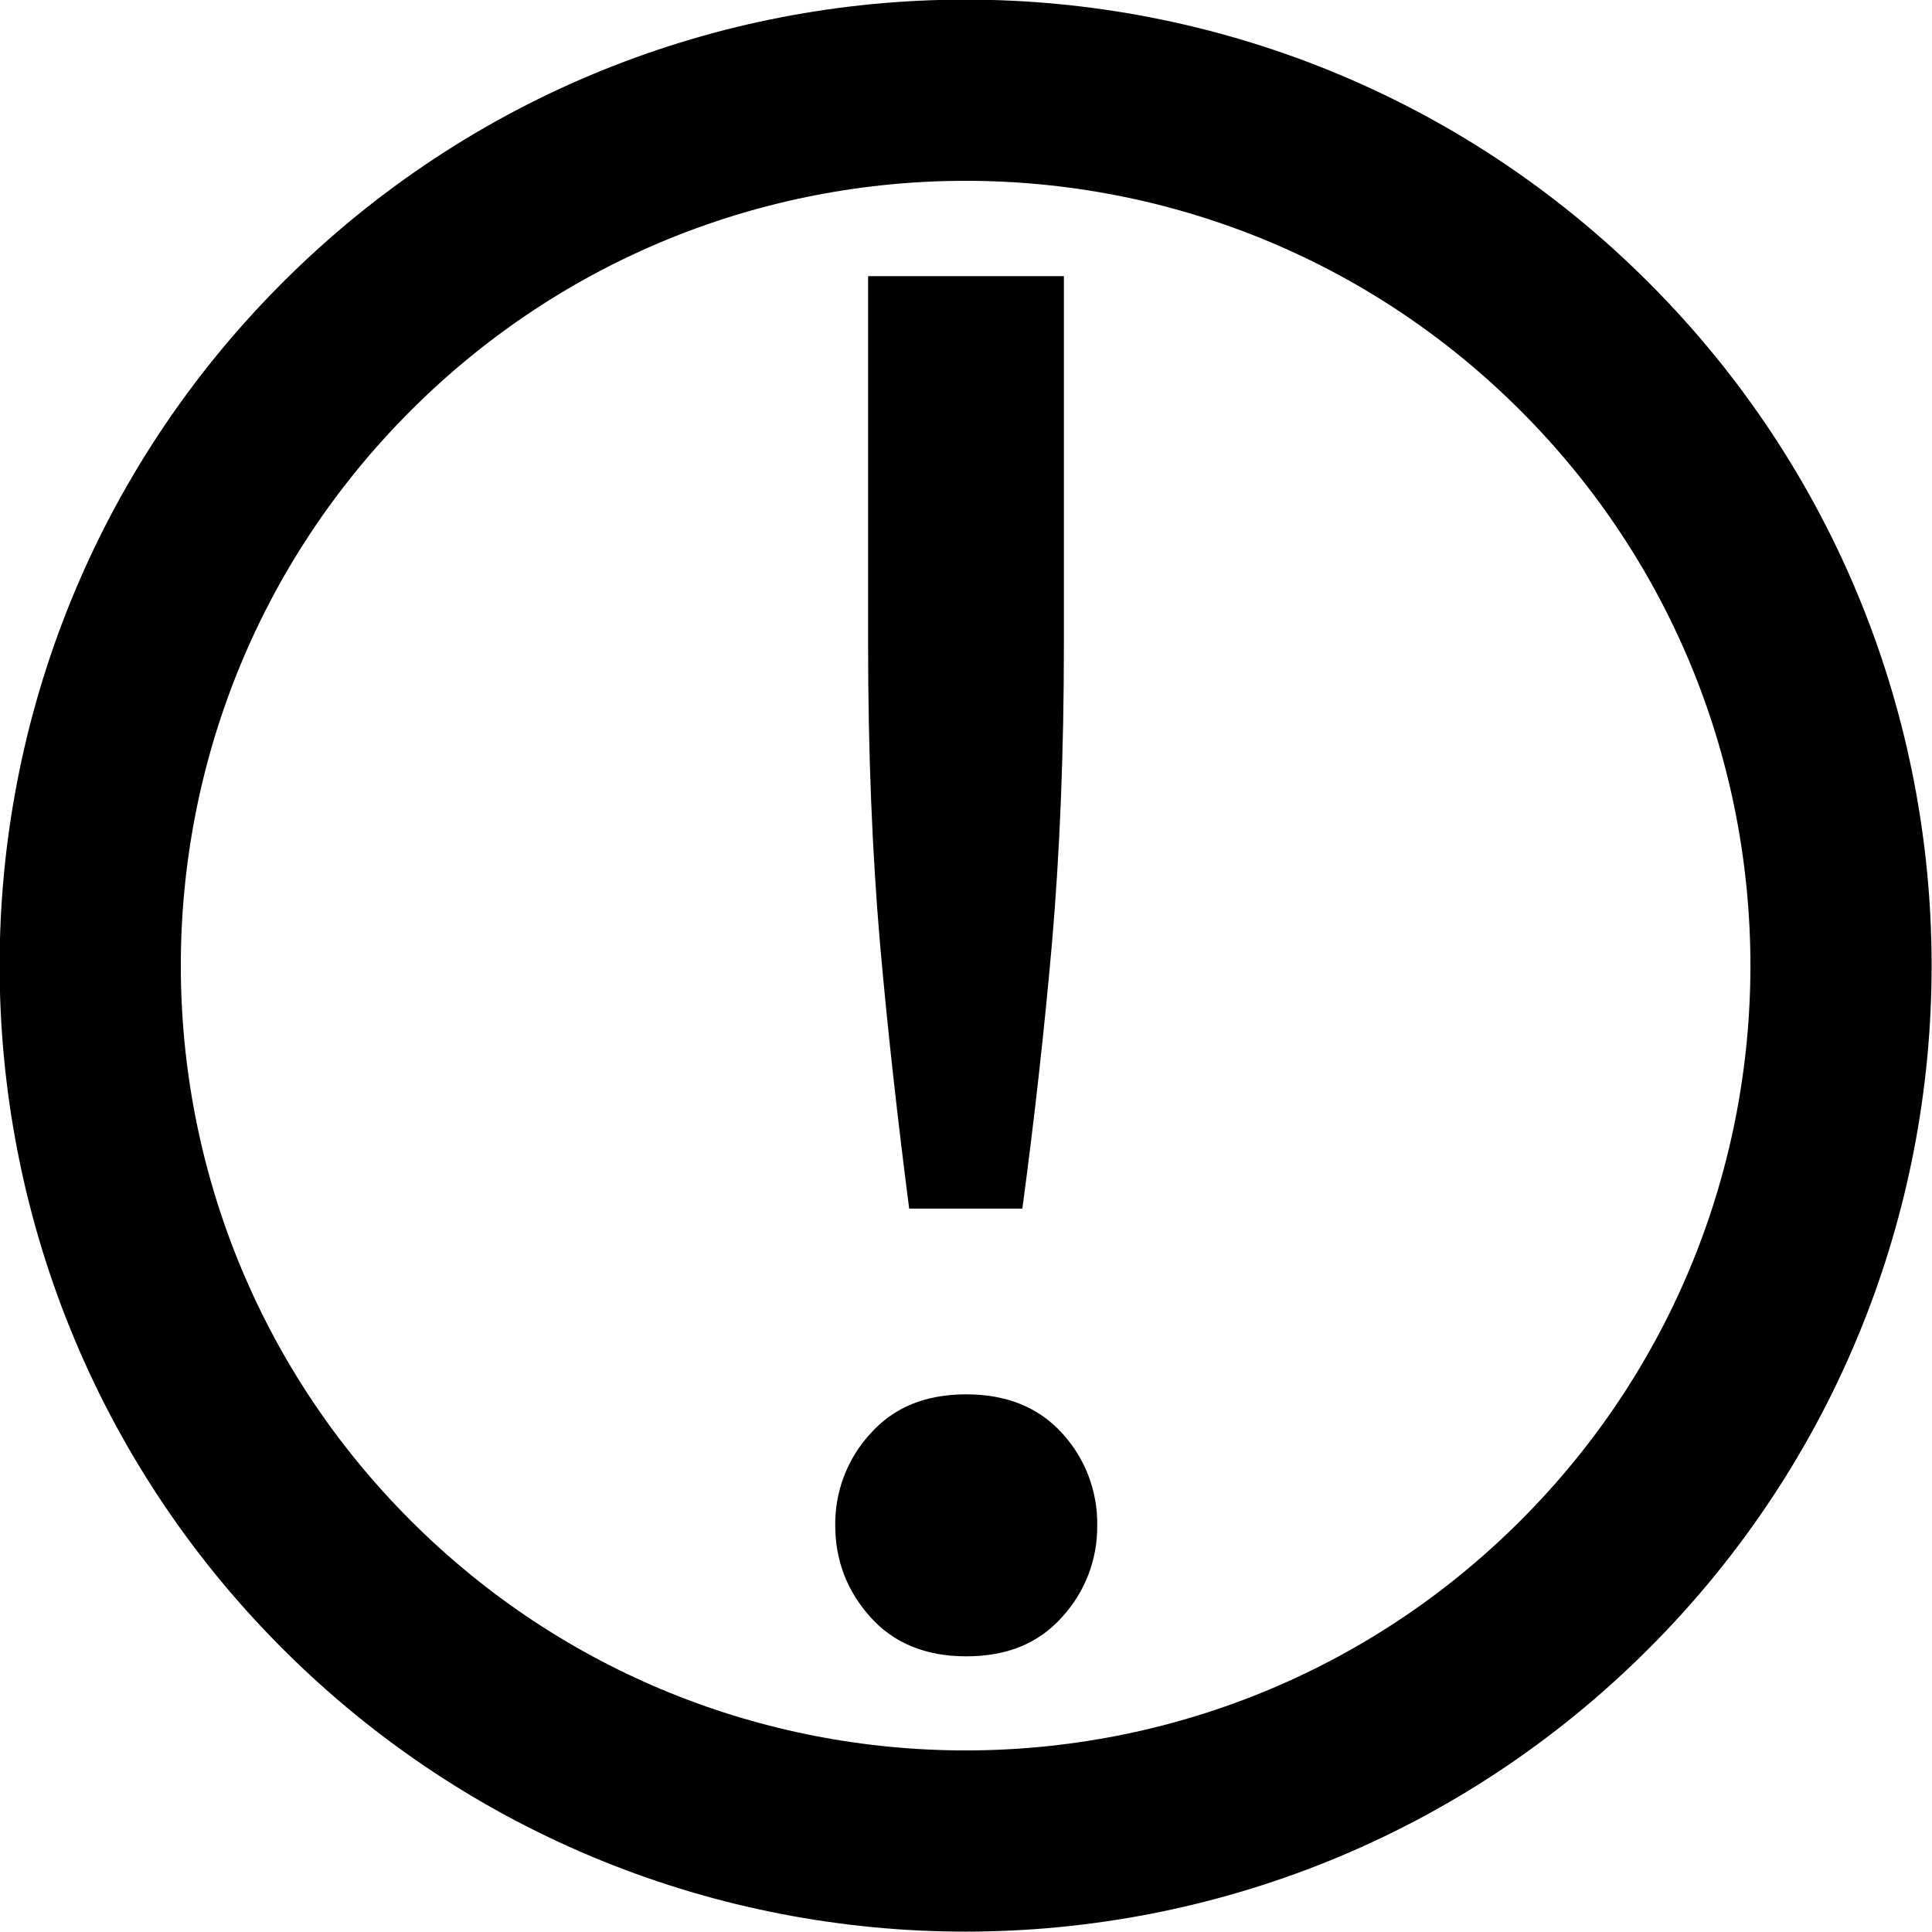
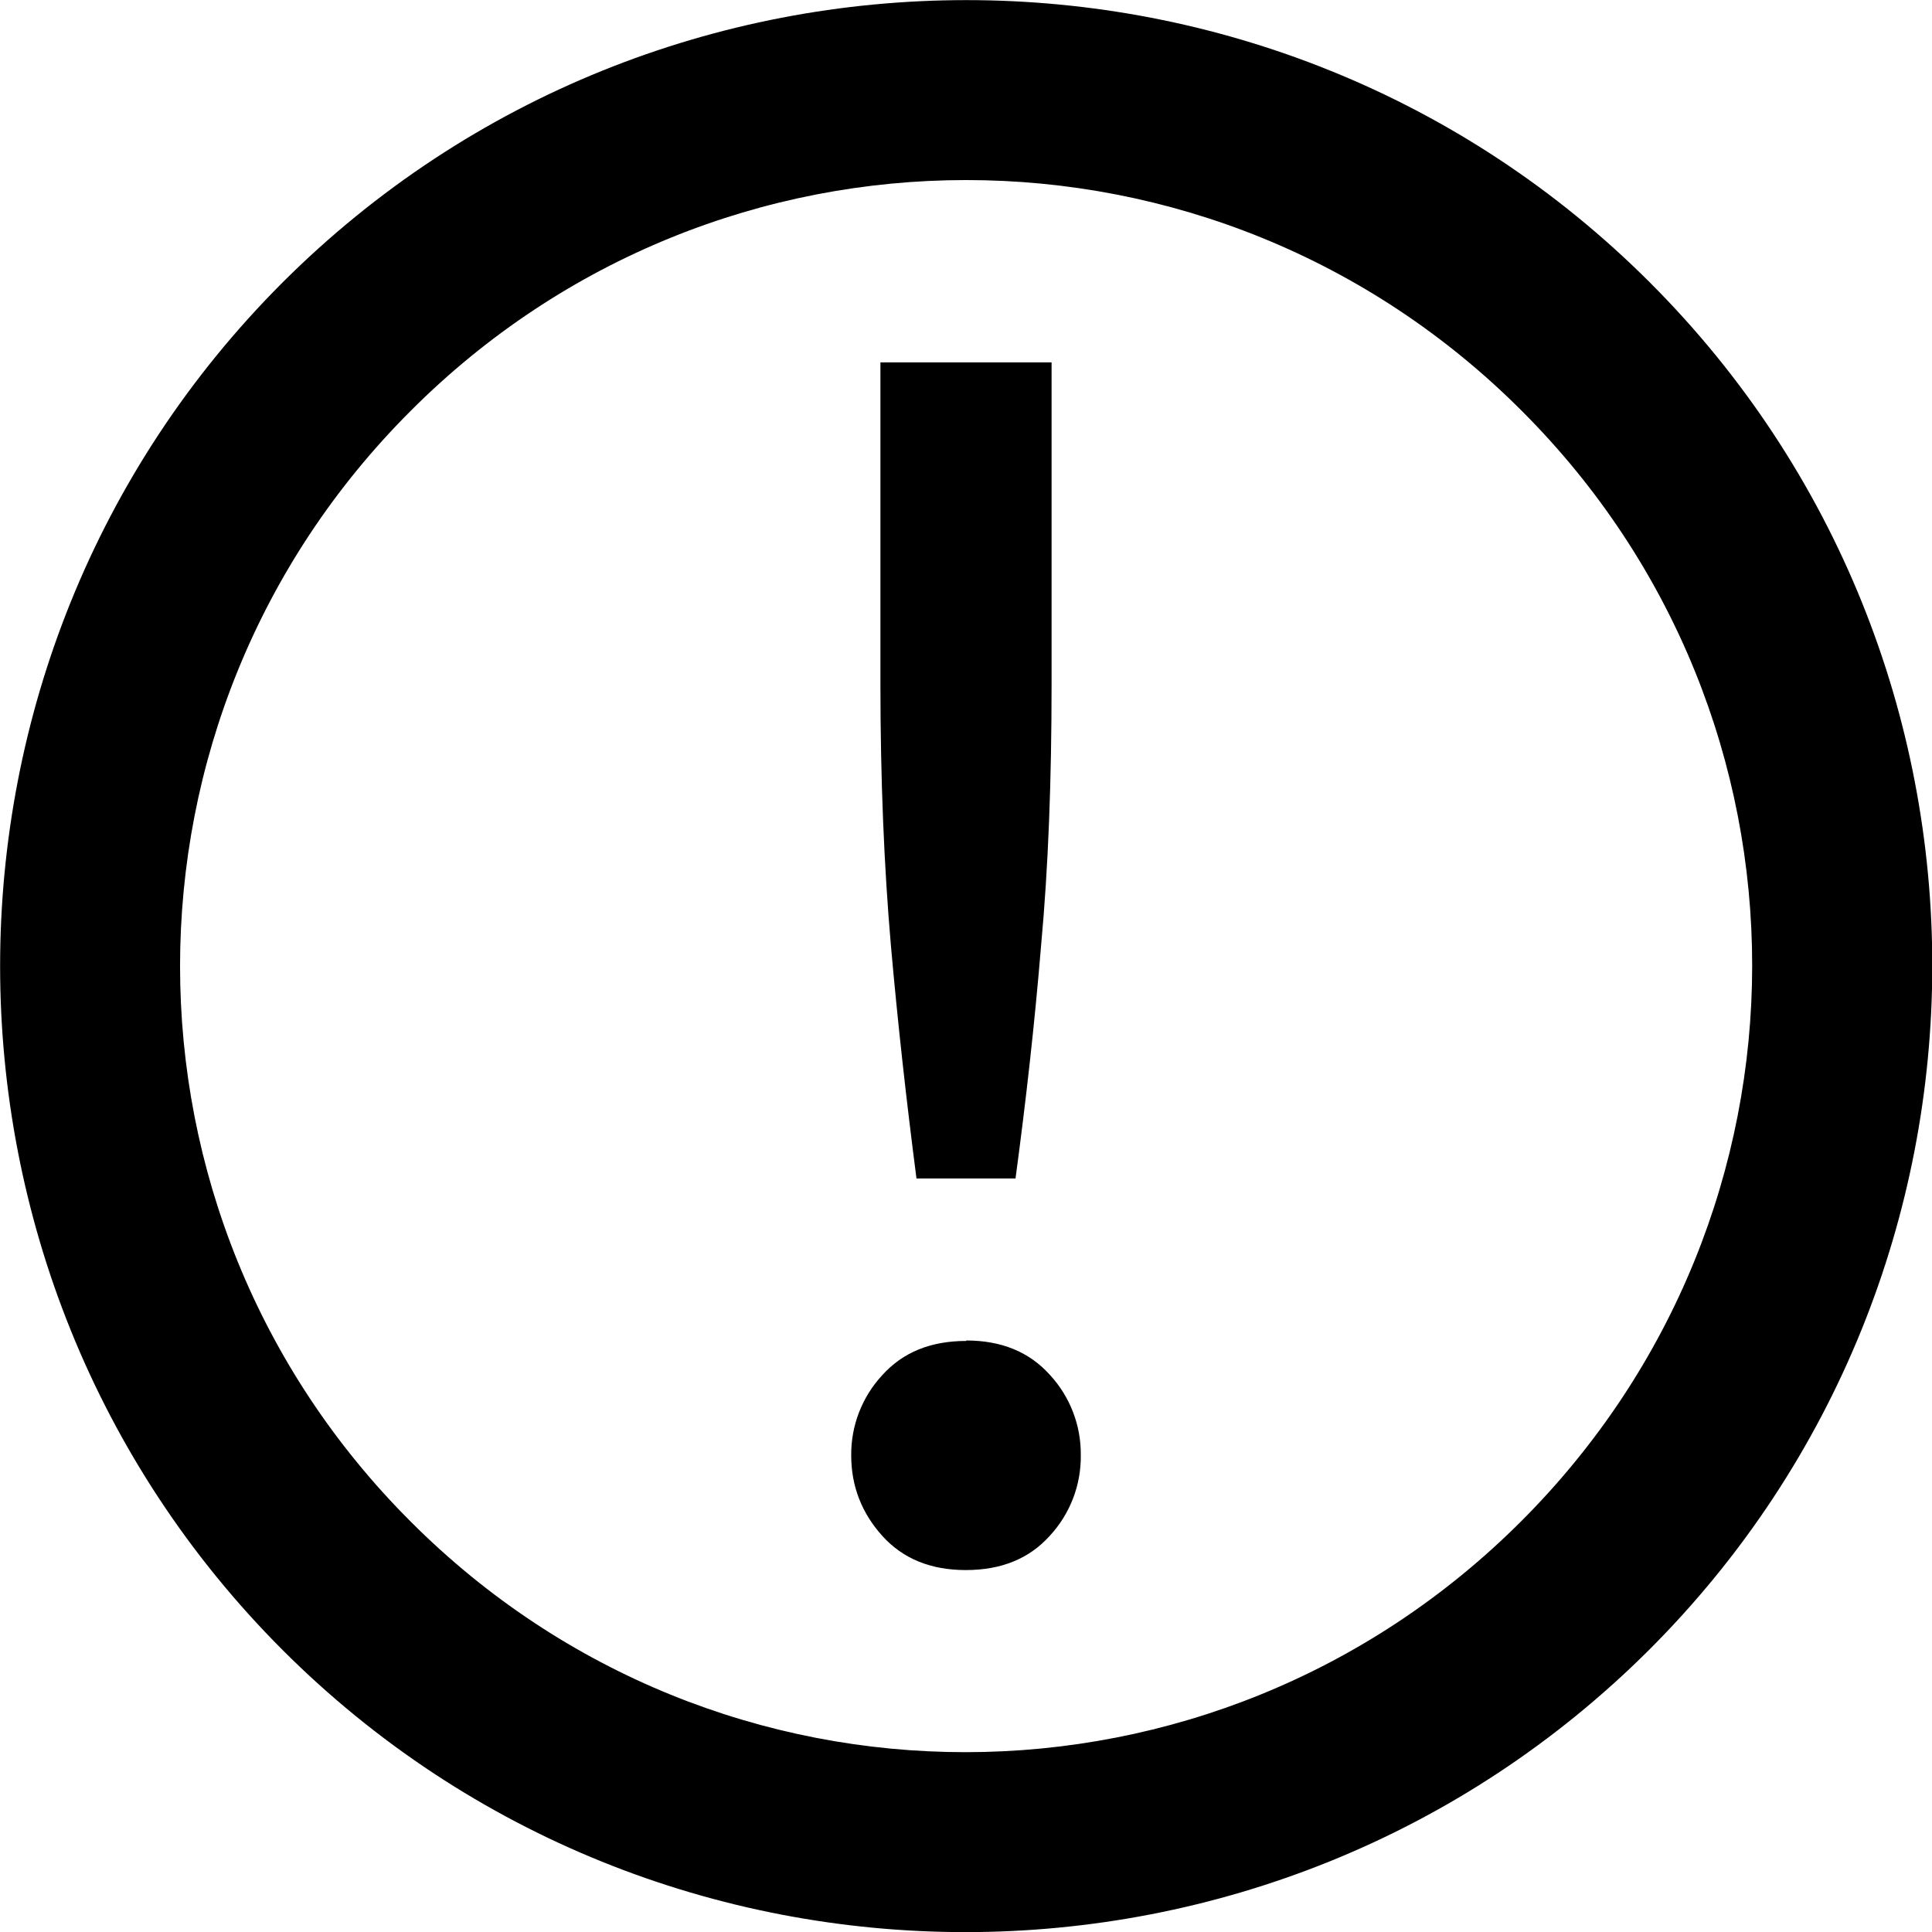
<svg xmlns="http://www.w3.org/2000/svg" id="svg8" version="1.1" viewBox="0 0 4.233 4.233" height="16" width="16">
  <defs id="defs2" />
  <g id="layer3" style="display:inline">
-     <g id="g834">
-       <circle style="fill:none;fill-opacity:1;stroke:#000000;stroke-width:0.397;stroke-linecap:round;stroke-miterlimit:4;stroke-dasharray:none;paint-order:stroke markers fill" id="path835" cx="7.6936551e-08" cy="2.992" r="1.918" transform="rotate(-45)" />
-       <path class="error" color="#000000" d="M 1.902,0.605 V 1.41 c 0,0.24 0.009,0.459 0.026,0.656 0.017,0.194 0.039,0.388 0.064,0.582 h 0.248 C 2.266,2.454 2.288,2.259 2.305,2.065 2.322,1.868 2.331,1.649 2.331,1.41 V 0.605 Z M 2.117,3.055 c -0.089,0 -0.158,0.028 -0.21,0.086 a 0.292,0.292 0 0 0 -0.077,0.201 c 0,0.077 0.026,0.144 0.077,0.201 0.051,0.057 0.121,0.086 0.21,0.086 0.089,0 0.158,-0.028 0.21,-0.086 A 0.292,0.292 0 0 0 2.404,3.342 0.292,0.292 0 0 0 2.327,3.14 C 2.275,3.083 2.205,3.055 2.117,3.055 Z" fill="#da1636" font-family="sans-serif" font-weight="400" overflow="visible" style="line-height:normal;font-variant-ligatures:none;font-variant-position:normal;font-variant-caps:normal;font-variant-numeric:normal;font-variant-alternates:normal;font-feature-settings:normal;text-indent:0;text-align:start;text-decoration:none;text-decoration-line:none;text-decoration-style:solid;text-decoration-color:#000000;text-transform:none;shape-padding:0;isolation:auto;mix-blend-mode:normal;fill:#000000;fill-opacity:1;stroke-width:0.302;marker:none" id="path4" />
+     <g id="g838">
+       <path style="color:#000000;font-style:normal;font-variant:normal;font-weight:normal;font-stretch:normal;font-size:medium;line-height:normal;font-family:sans-serif;font-variant-ligatures:normal;font-variant-position:normal;font-variant-caps:normal;font-variant-numeric:normal;font-variant-alternates:normal;font-variant-east-asian:normal;font-feature-settings:normal;font-variation-settings:normal;text-indent:0;text-align:start;text-decoration:none;text-decoration-line:none;text-decoration-style:solid;text-decoration-color:#000000;letter-spacing:normal;word-spacing:normal;text-transform:none;writing-mode:lr-tb;direction:ltr;text-orientation:mixed;dominant-baseline:auto;baseline-shift:baseline;text-anchor:start;white-space:normal;shape-padding:0;shape-margin:0;inline-size:0;clip-rule:nonzero;display:inline;overflow:visible;visibility:visible;opacity:1;isolation:auto;mix-blend-mode:normal;color-interpolation:sRGB;color-interpolation-filters:linearRGB;solid-color:#000000;solid-opacity:1;vector-effect:none;fill:#000000;fill-opacity:1;fill-rule:nonzero;stroke:none;stroke-width:1.001;stroke-linecap:round;stroke-linejoin:miter;stroke-miterlimit:4;stroke-dasharray:none;stroke-dashoffset:0;stroke-opacity:1;paint-order:stroke markers fill;color-rendering:auto;image-rendering:auto;shape-rendering:auto;text-rendering:auto;enable-background:accumulate;stop-color:#000000;stop-opacity:1" d="m 0.619,0.619 c -0.825,0.825 -0.825,2.17 -6e-8,2.996 0.825,0.825 2.169,0.824 2.995,-0.001 0.825,-0.825 0.827,-2.169 0.001,-2.995 -0.825,-0.825 -2.17,-0.825 -2.996,-5e-8 z M 0.9,0.9 C 1.573,0.226 2.661,0.226 3.334,0.9 4.008,1.573 4.007,2.659 3.333,3.333 2.659,4.007 1.573,4.008 0.9,3.334 0.226,2.661 0.226,1.573 0.9,0.9 Z" id="path835" />
+       <path class="error" color="#000000" d="m 1.929,0.794 v 0.704 c 0,0.21 0.008,0.401 0.023,0.574 0.015,0.17 0.034,0.34 0.056,0.51 H 2.225 C 2.248,2.411 2.267,2.242 2.281,2.072 2.297,1.899 2.304,1.708 2.304,1.498 V 0.794 Z m 0.188,2.144 c -0.078,0 -0.139,0.025 -0.184,0.075 a 0.255,0.255 0 0 0 -0.068,0.176 c 0,0.067 0.023,0.126 0.068,0.176 0.045,0.05 0.106,0.075 0.183,0.075 0.078,0 0.139,-0.025 0.184,-0.075 A 0.255,0.255 0 0 0 2.368,3.188 0.255,0.255 0 0 0 2.3,3.012 C 2.255,2.962 2.194,2.937 2.117,2.937 Z" fill="#da1636" font-family="sans-serif" font-weight="400" overflow="visible" style="line-height:normal;font-variant-ligatures:none;font-variant-position:normal;font-variant-caps:normal;font-variant-numeric:normal;font-variant-alternates:normal;font-feature-settings:normal;text-indent:0;text-align:start;text-decoration:none;text-decoration-line:none;text-decoration-style:solid;text-decoration-color:#000000;text-transform:none;shape-padding:0;isolation:auto;mix-blend-mode:normal;fill:#000000;fill-opacity:1;stroke-width:0.265;marker:none" id="path4" />
    </g>
  </g>
</svg>
